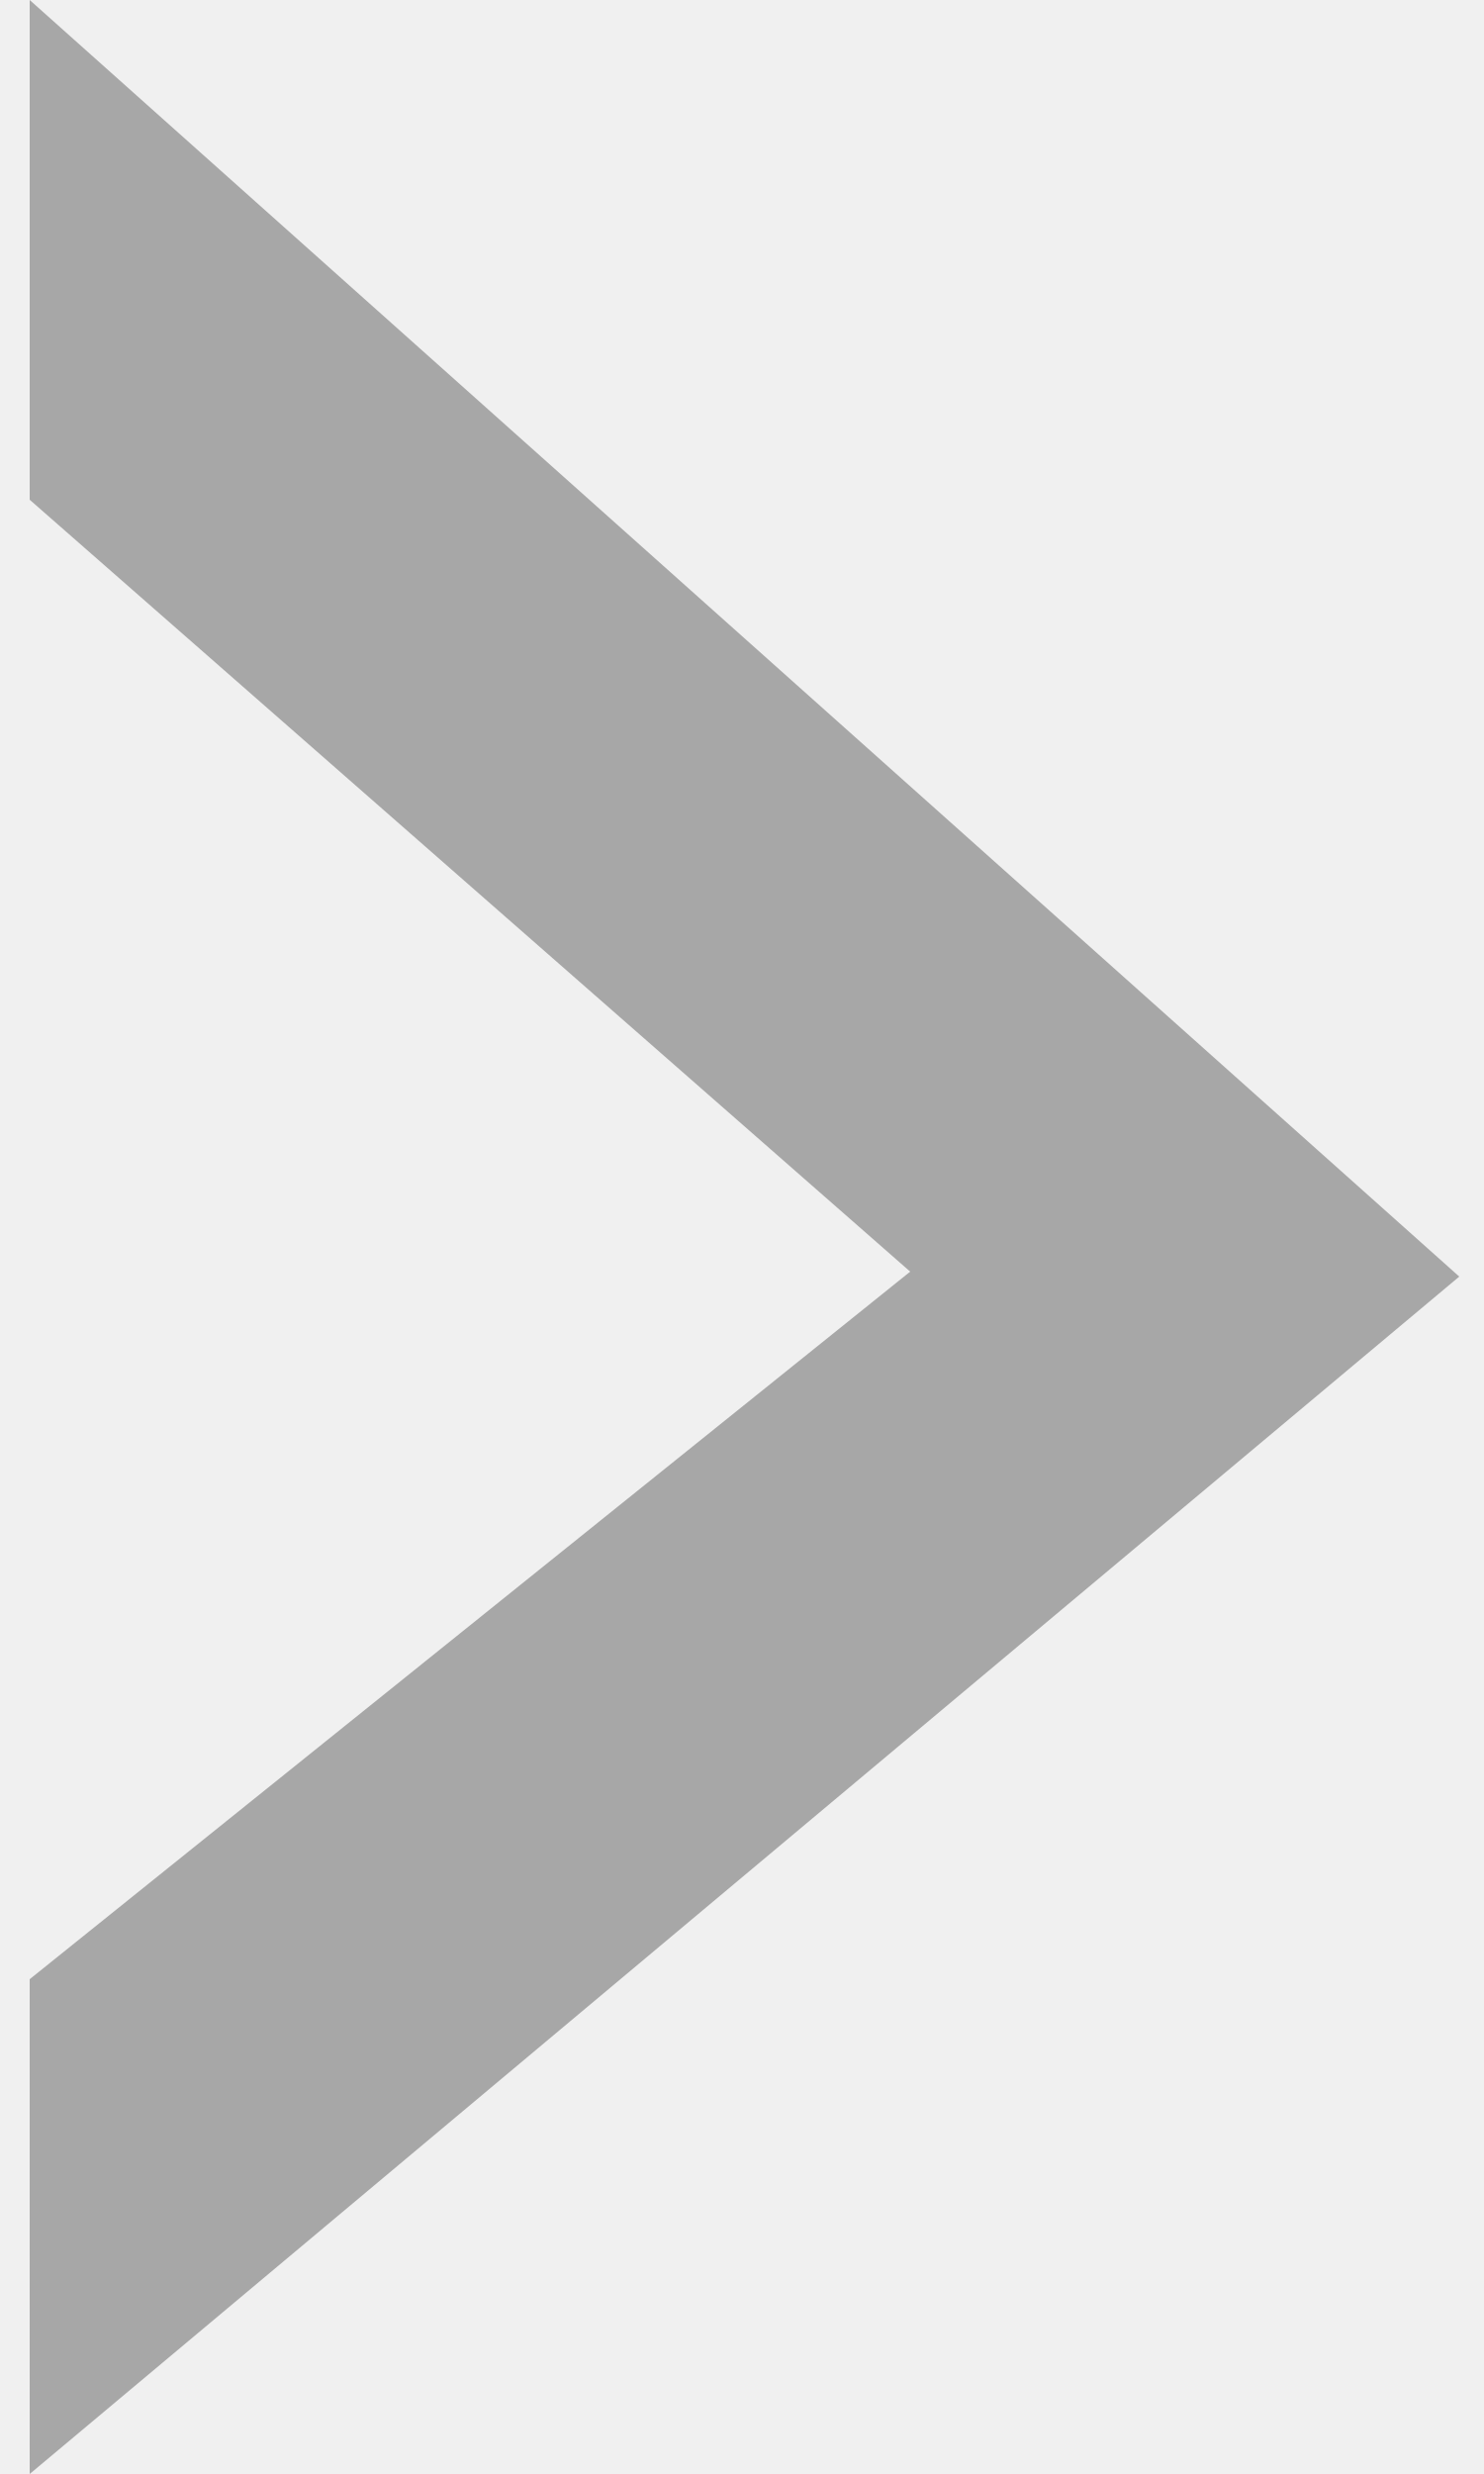
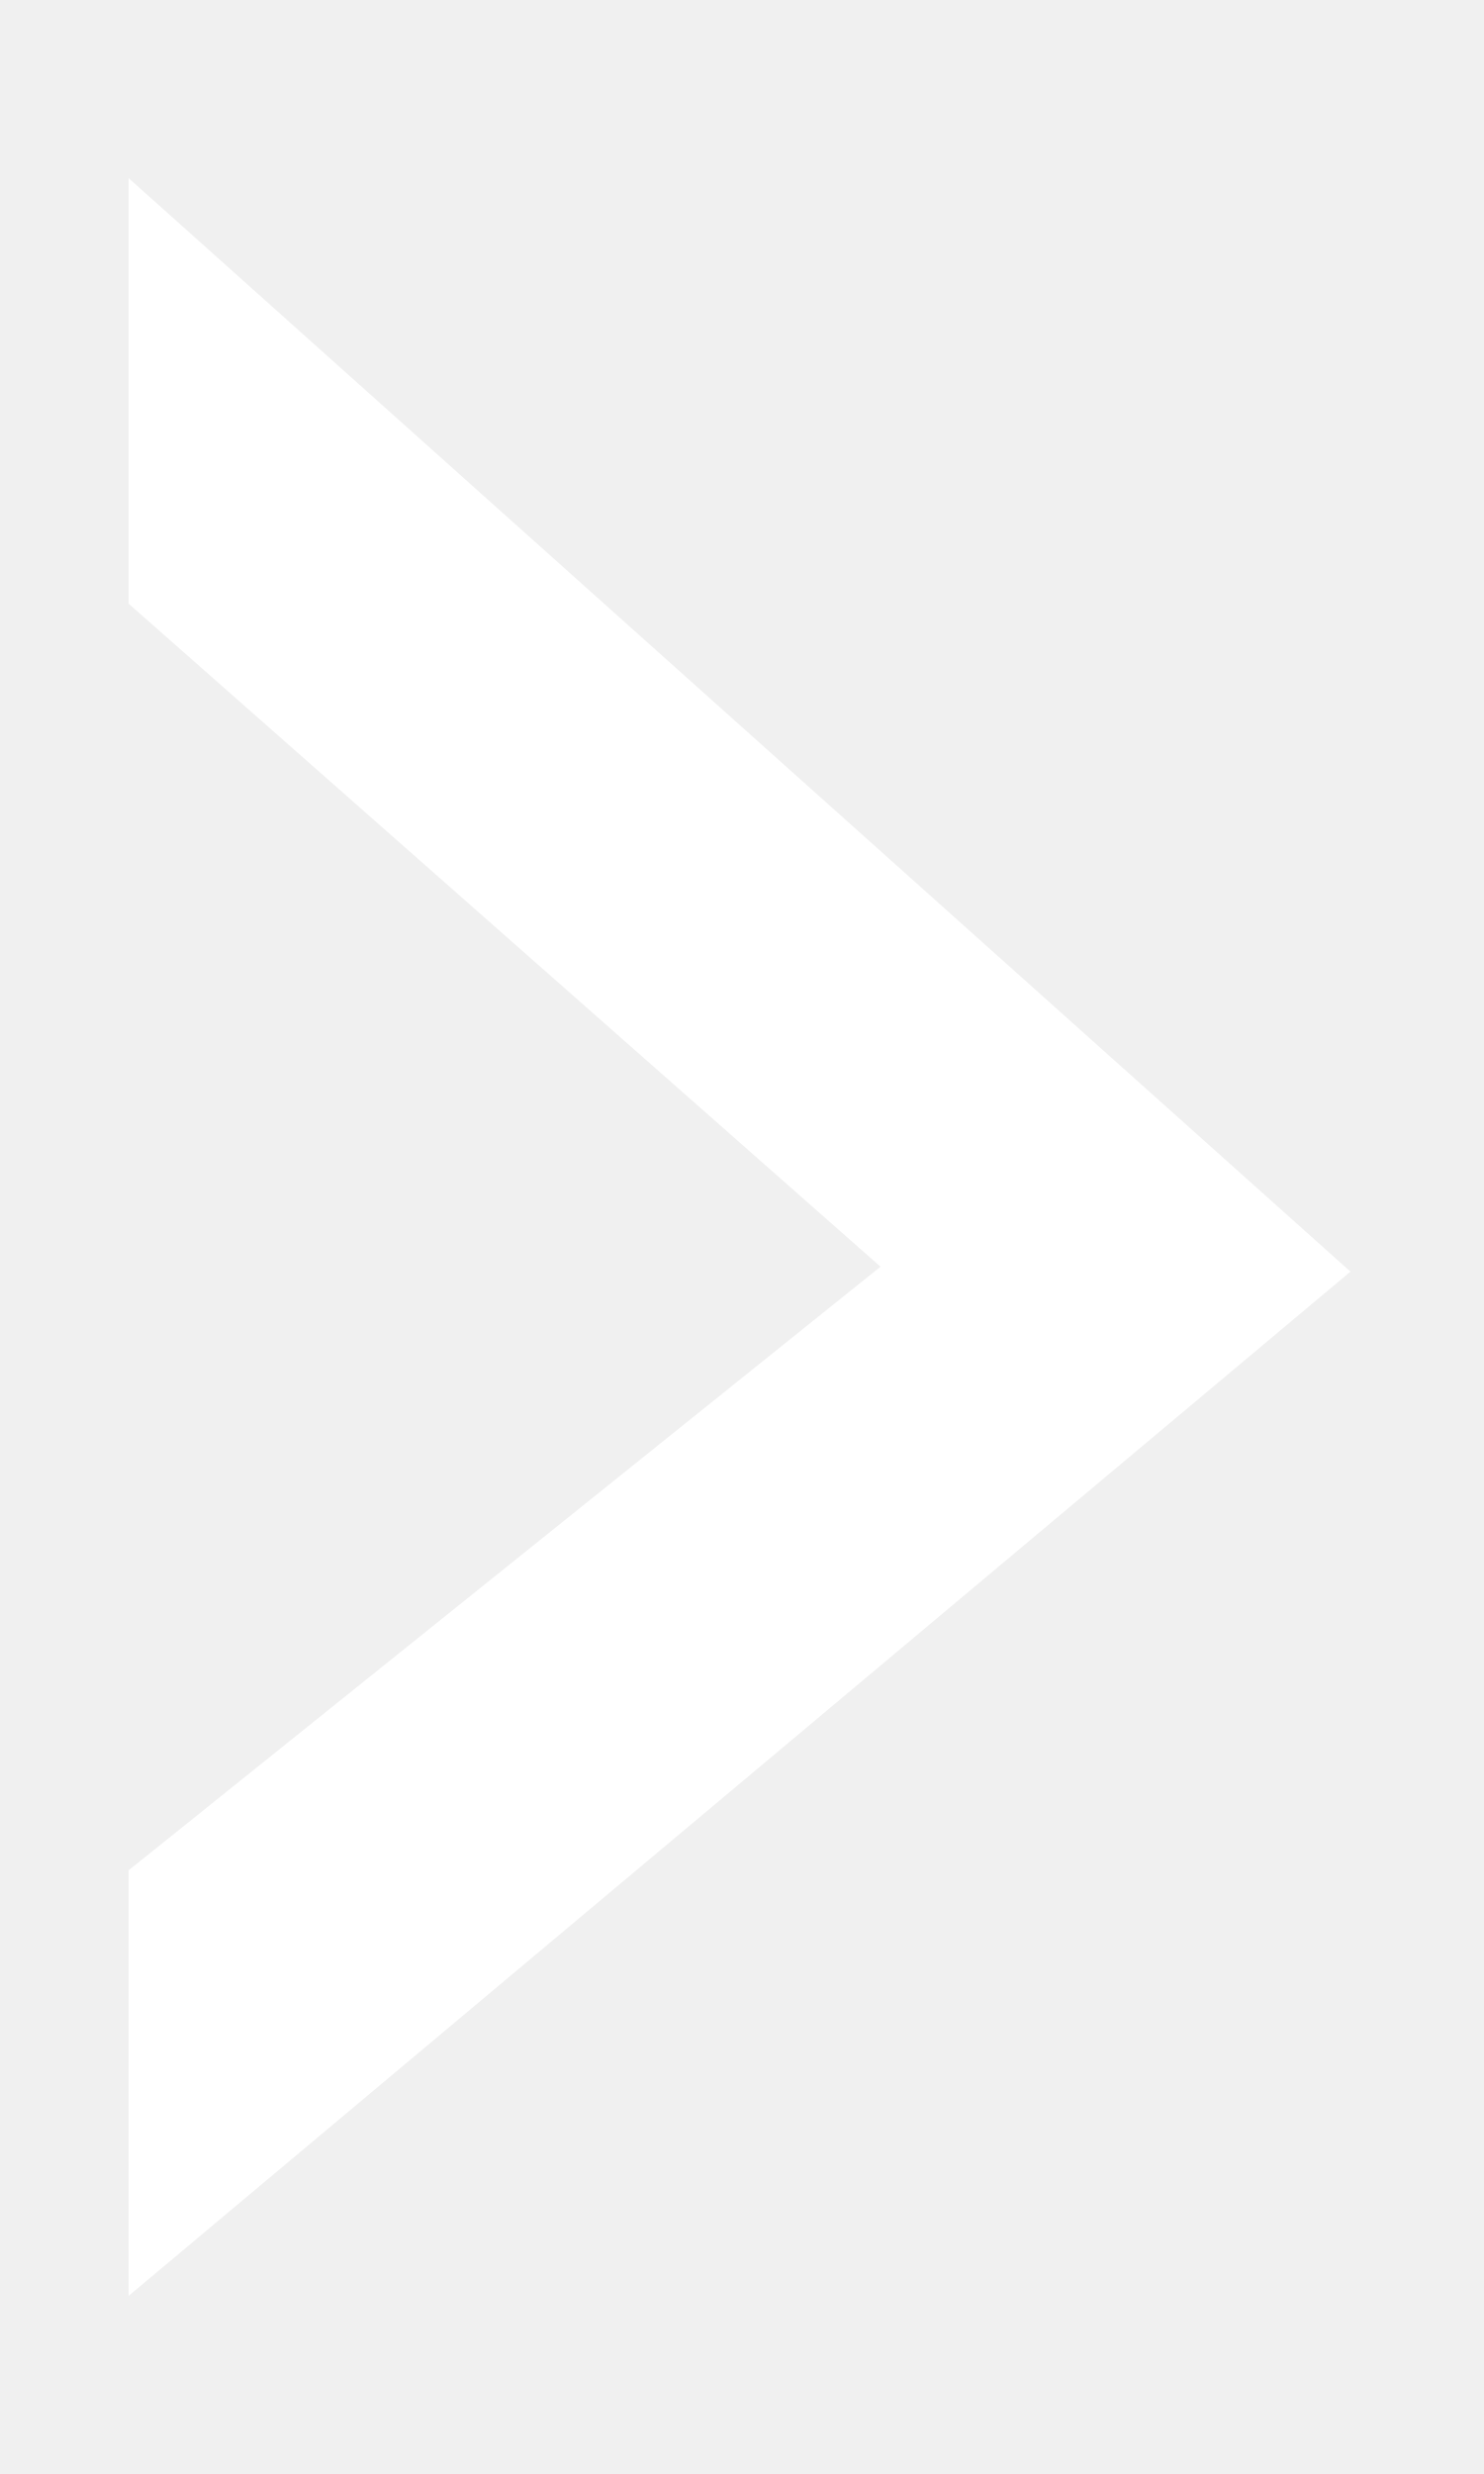
<svg xmlns="http://www.w3.org/2000/svg" version="1.1" id="Layer_1" x="0px" y="0px" viewBox="0 0 30 50" enable-background="new 0 0 30 50" xml:space="preserve">
-   <path fill="#A7A7A7" d="M0.6,0v10.1l17.8,15.6L0.6,40v10l28.9-24.2L0.6,0z" />
+   <path fill="#FFFFFF" d="M2.6,3.6v8.6l15.2,13.4L2.6,37.8v8.6l24.7-20.7L2.6,3.6z" />
</svg>
